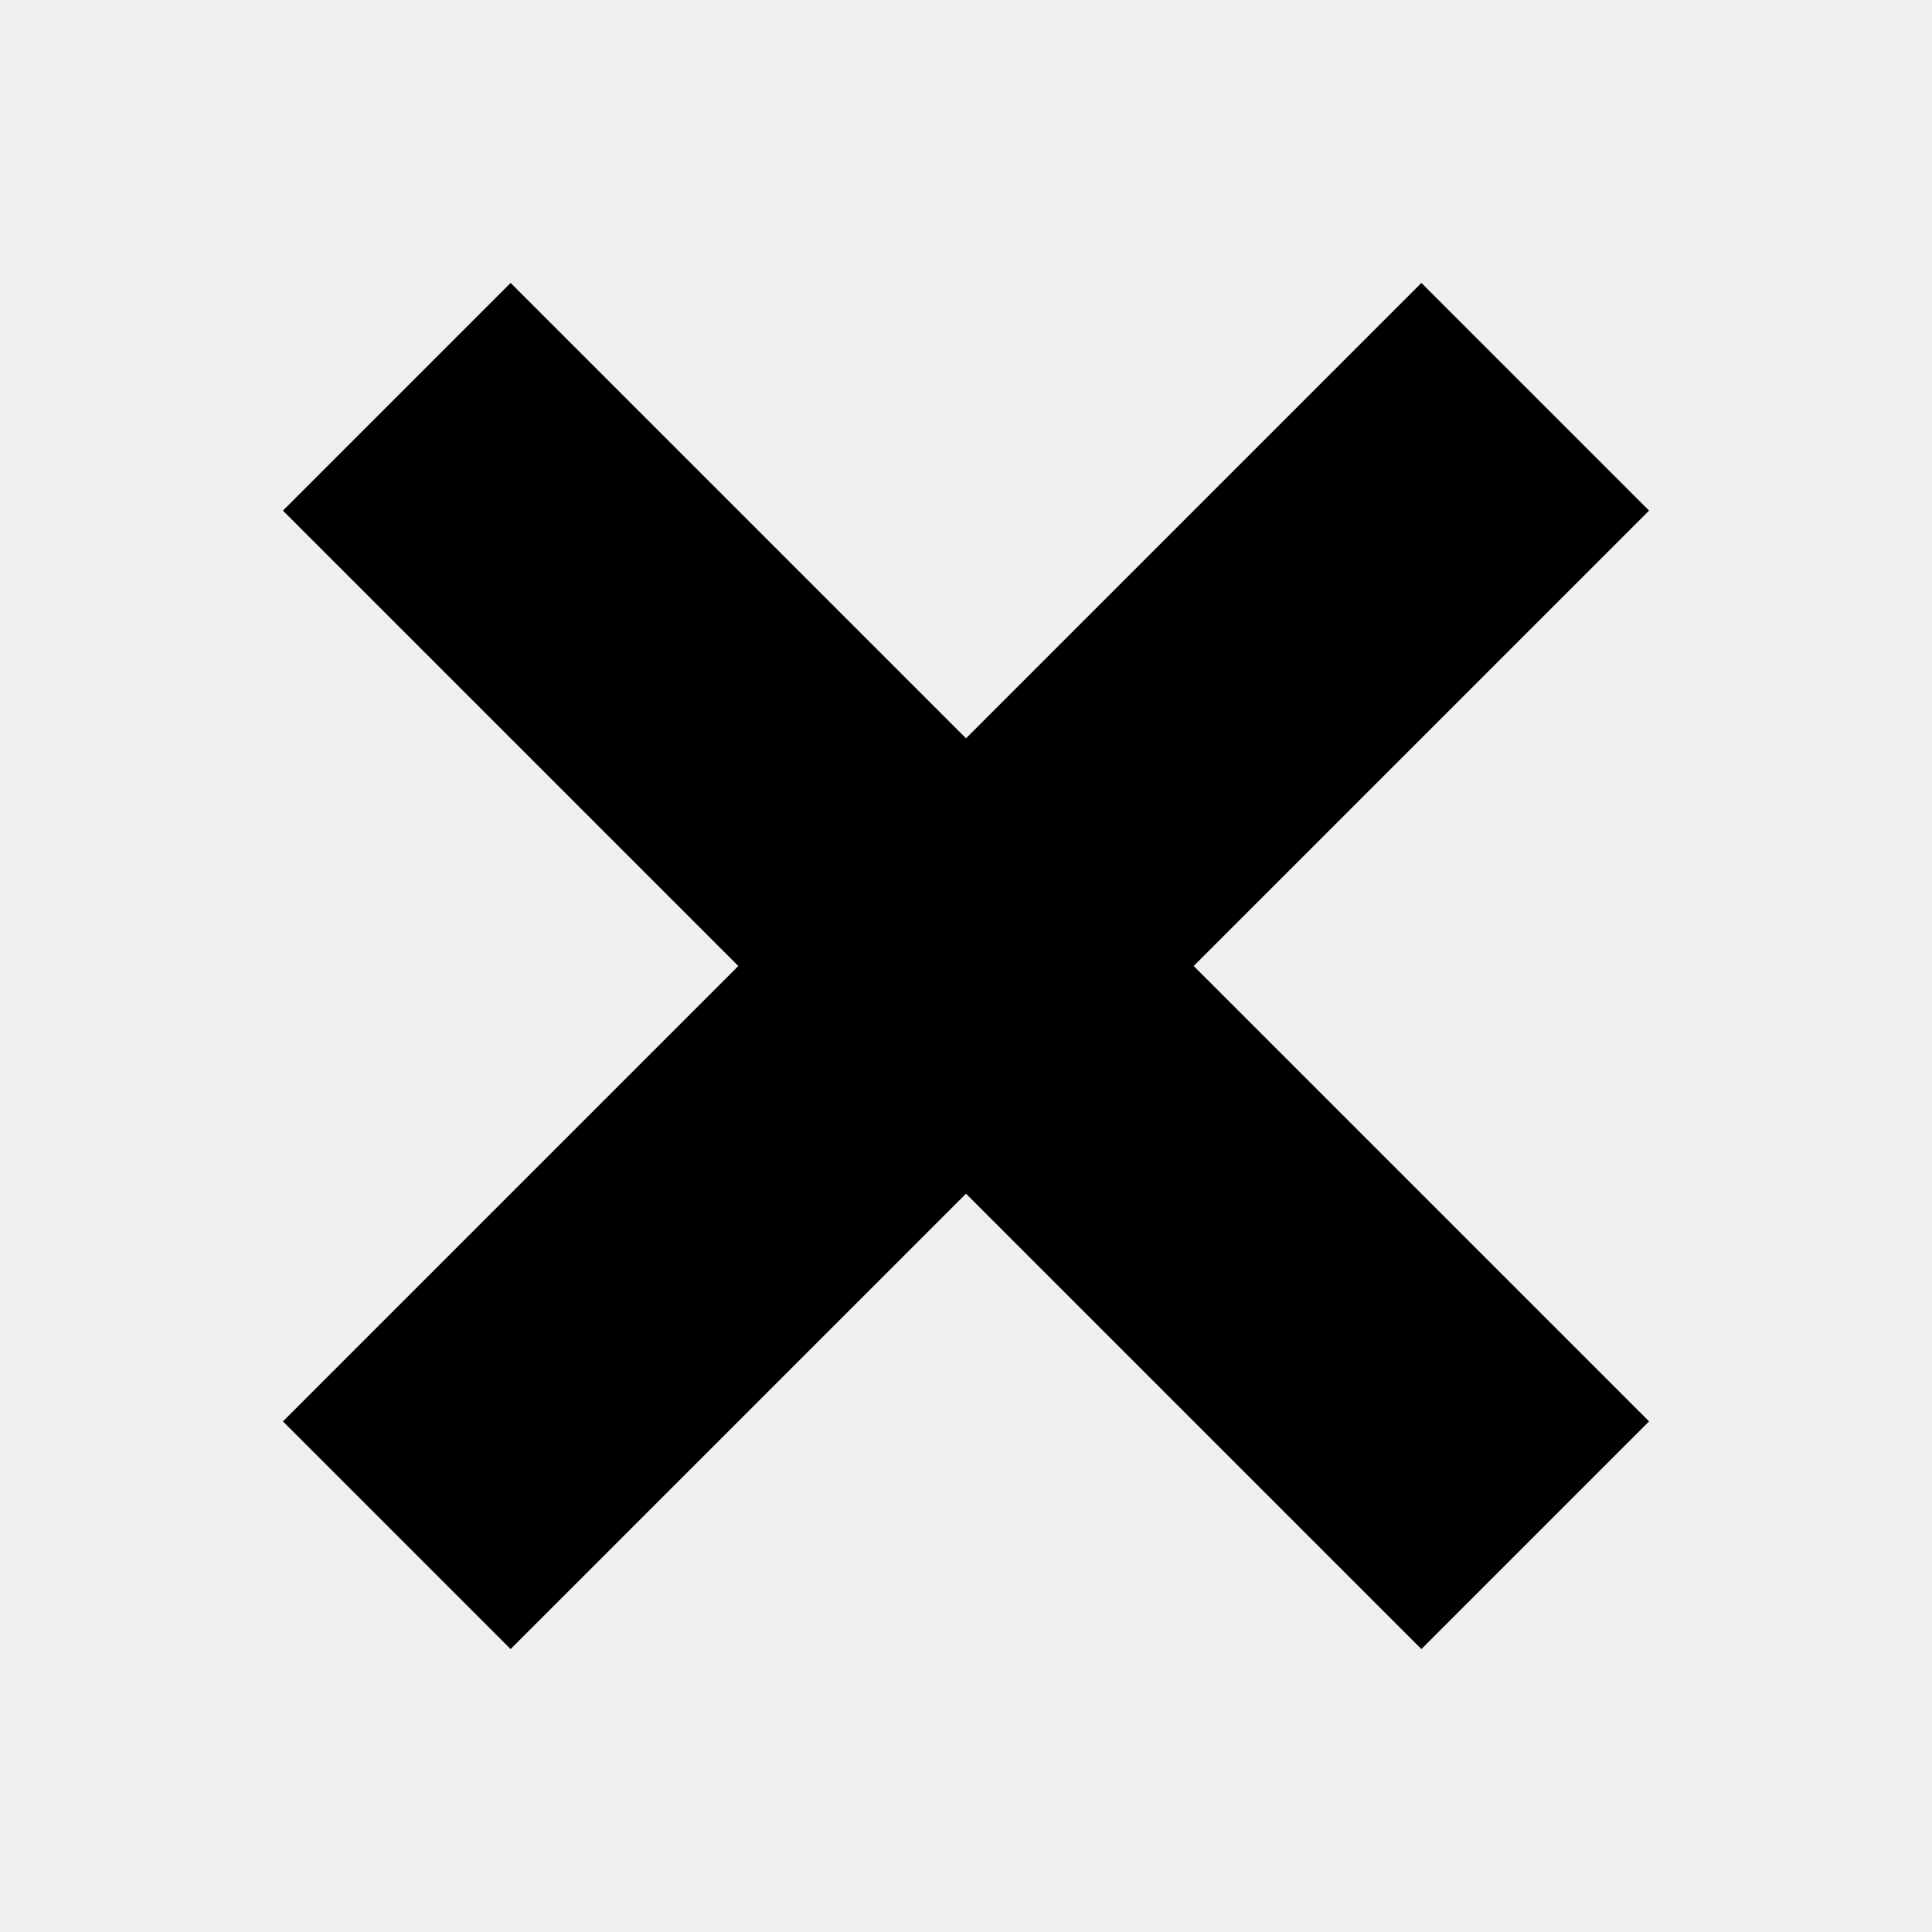
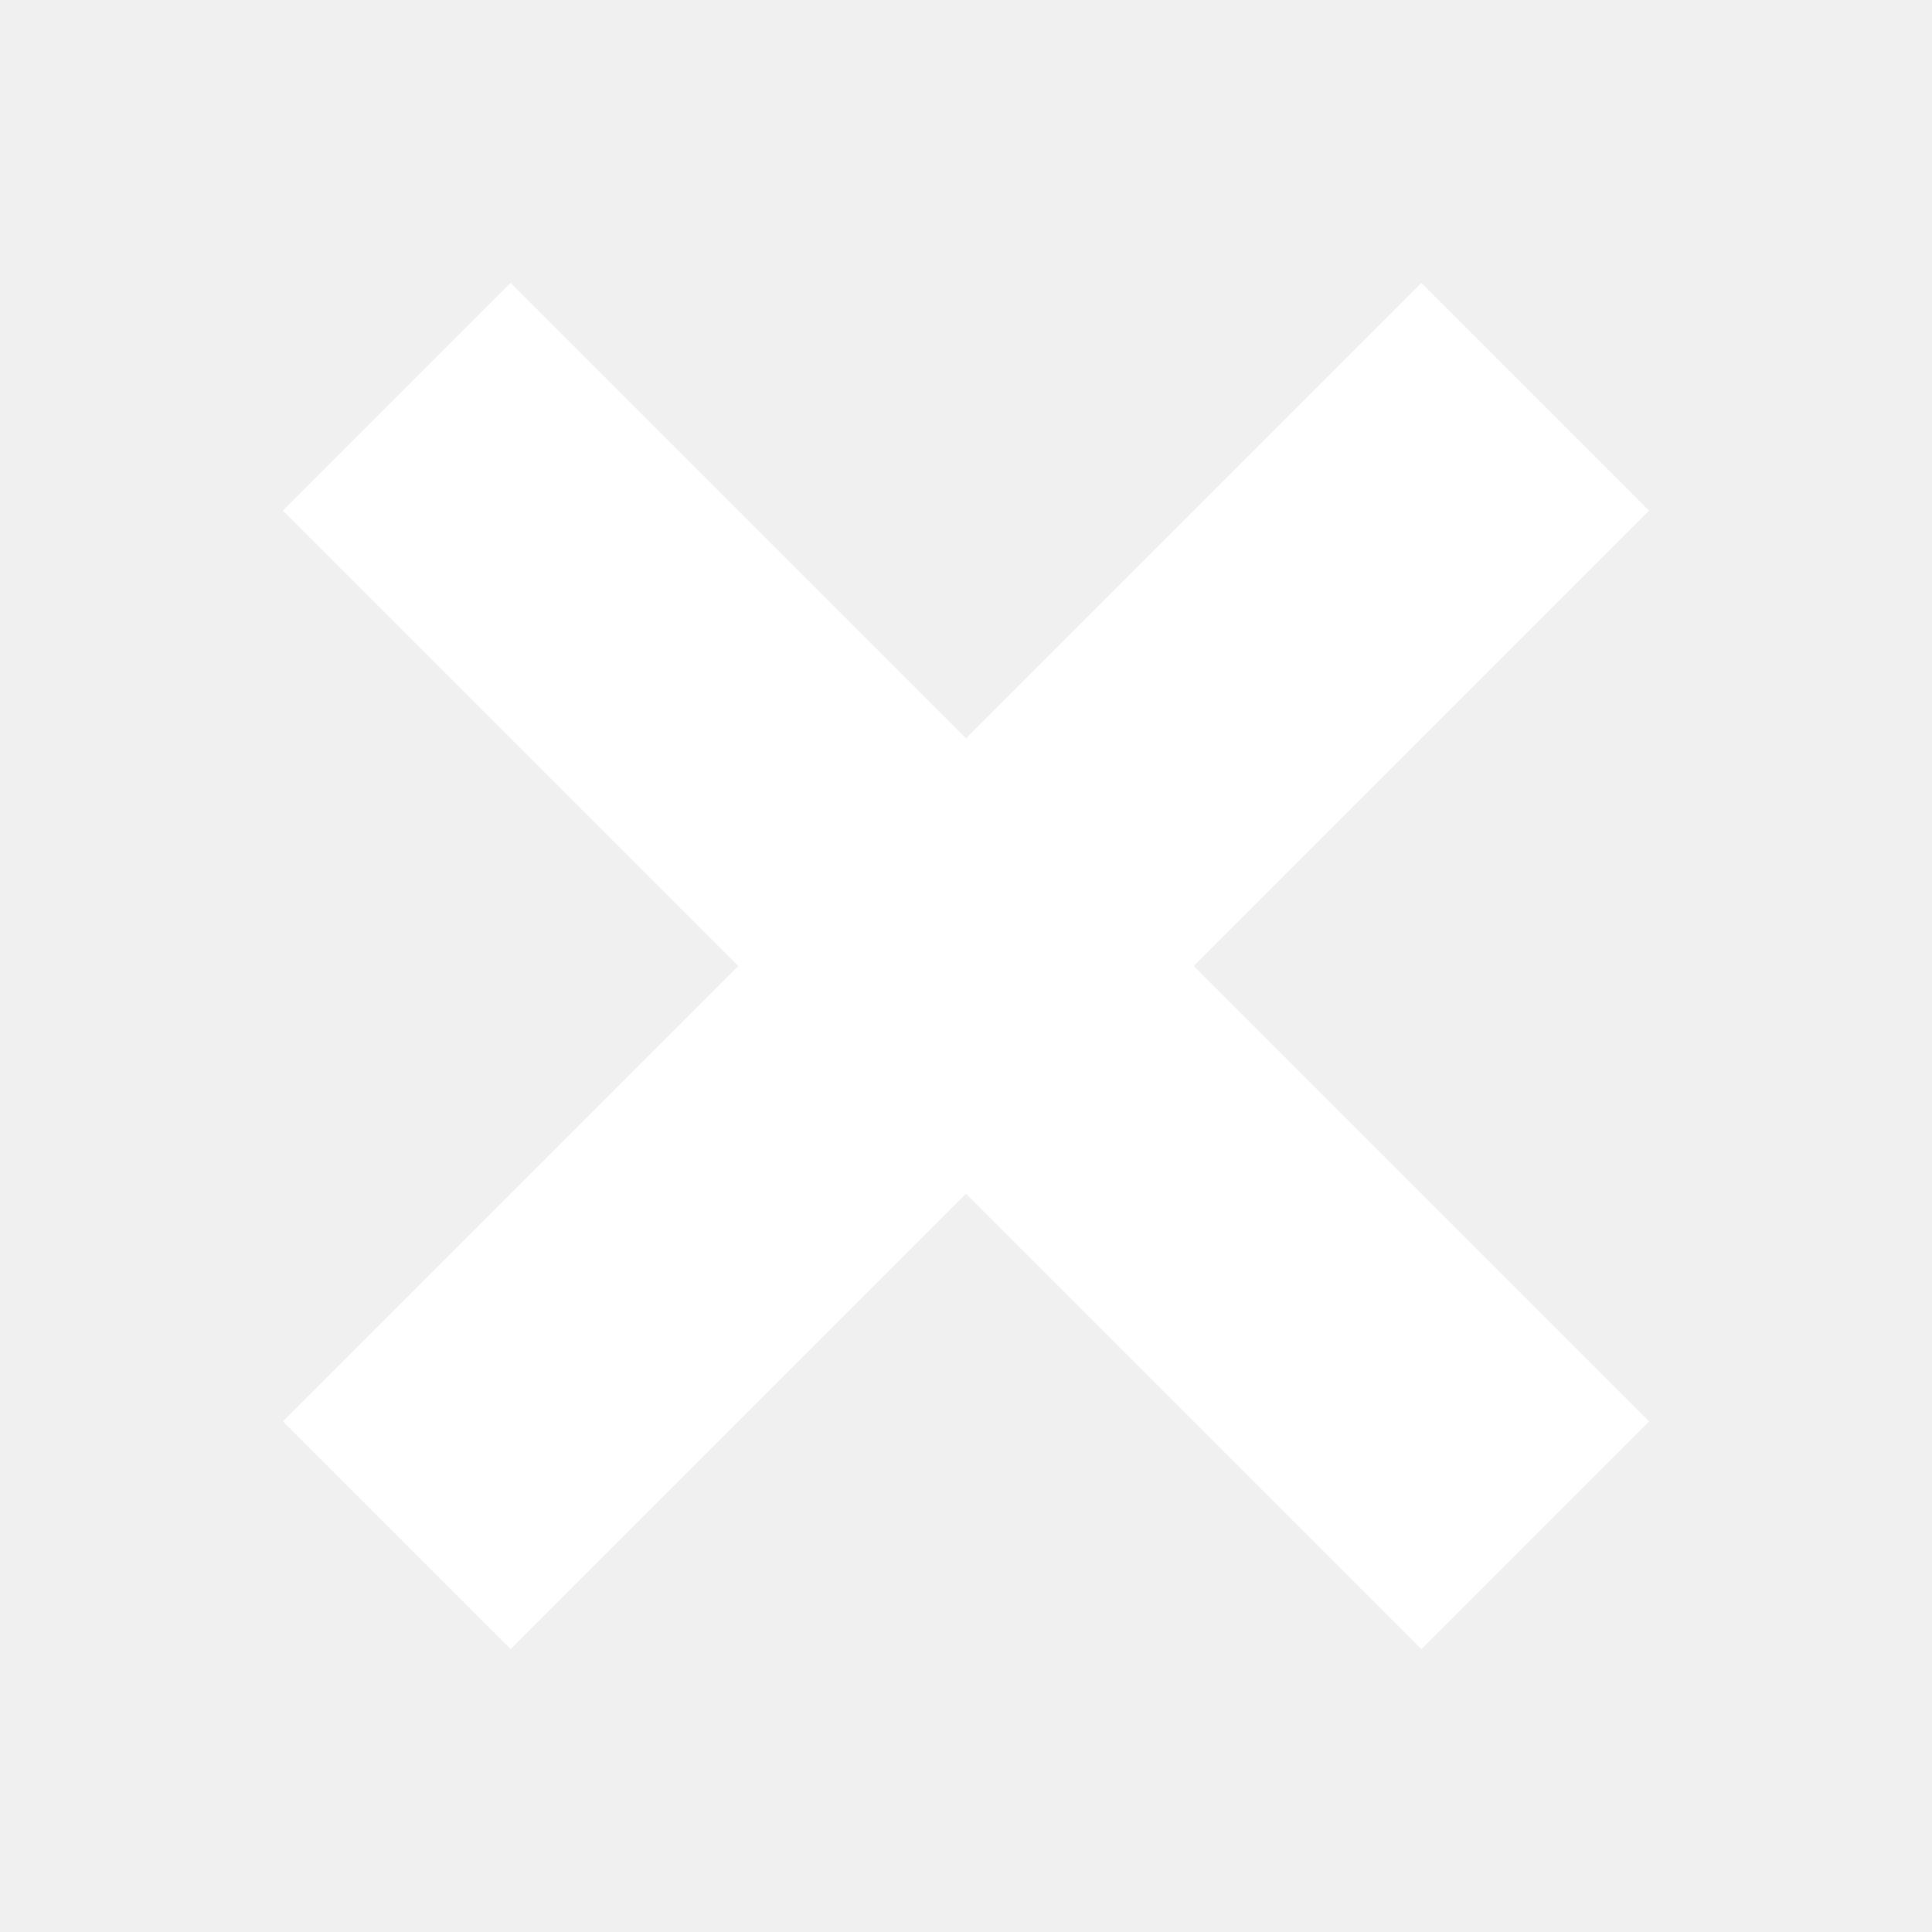
- <svg xmlns="http://www.w3.org/2000/svg" fill="none" stroke="black" viewBox="0 0 24 24">
+ <svg xmlns="http://www.w3.org/2000/svg" fill="none" stroke="white" viewBox="0 0 24 24">
  <path stroke-linecap="square" stroke-width="4" d="M 17.657,6.343 6.343,17.657 m 11.314,0 L 6.343,6.343" id="path2" />
</svg>
